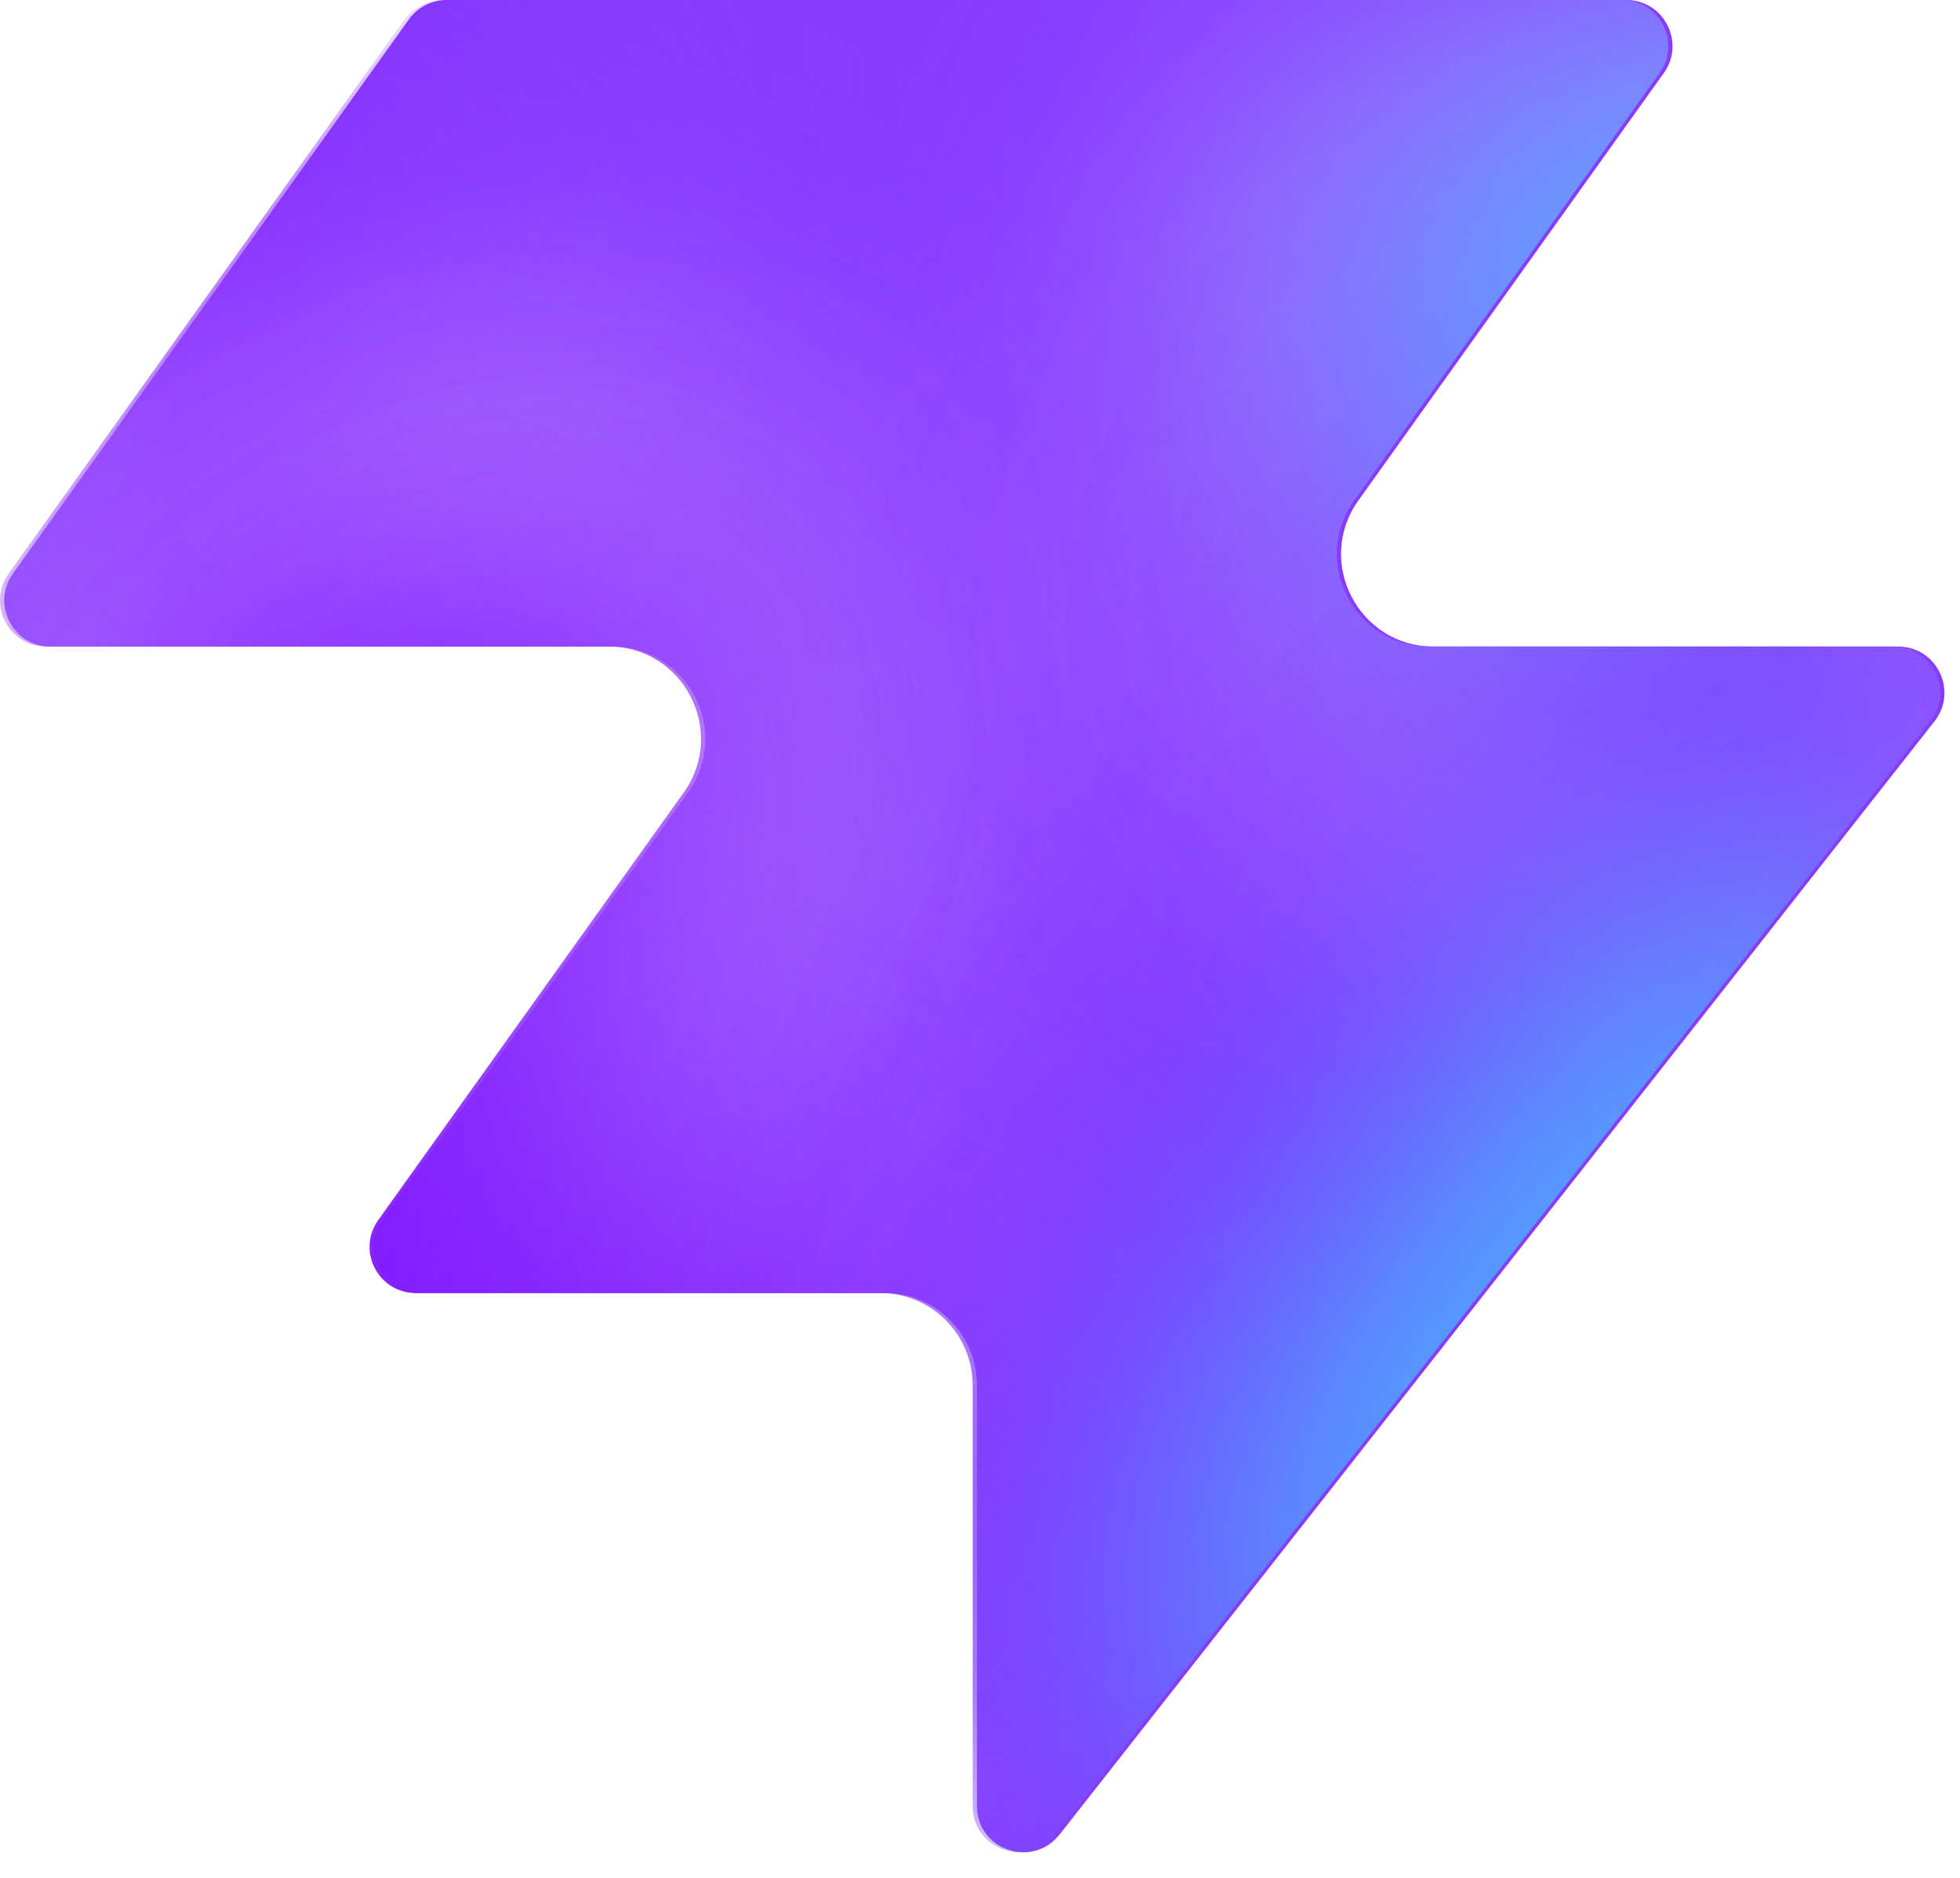
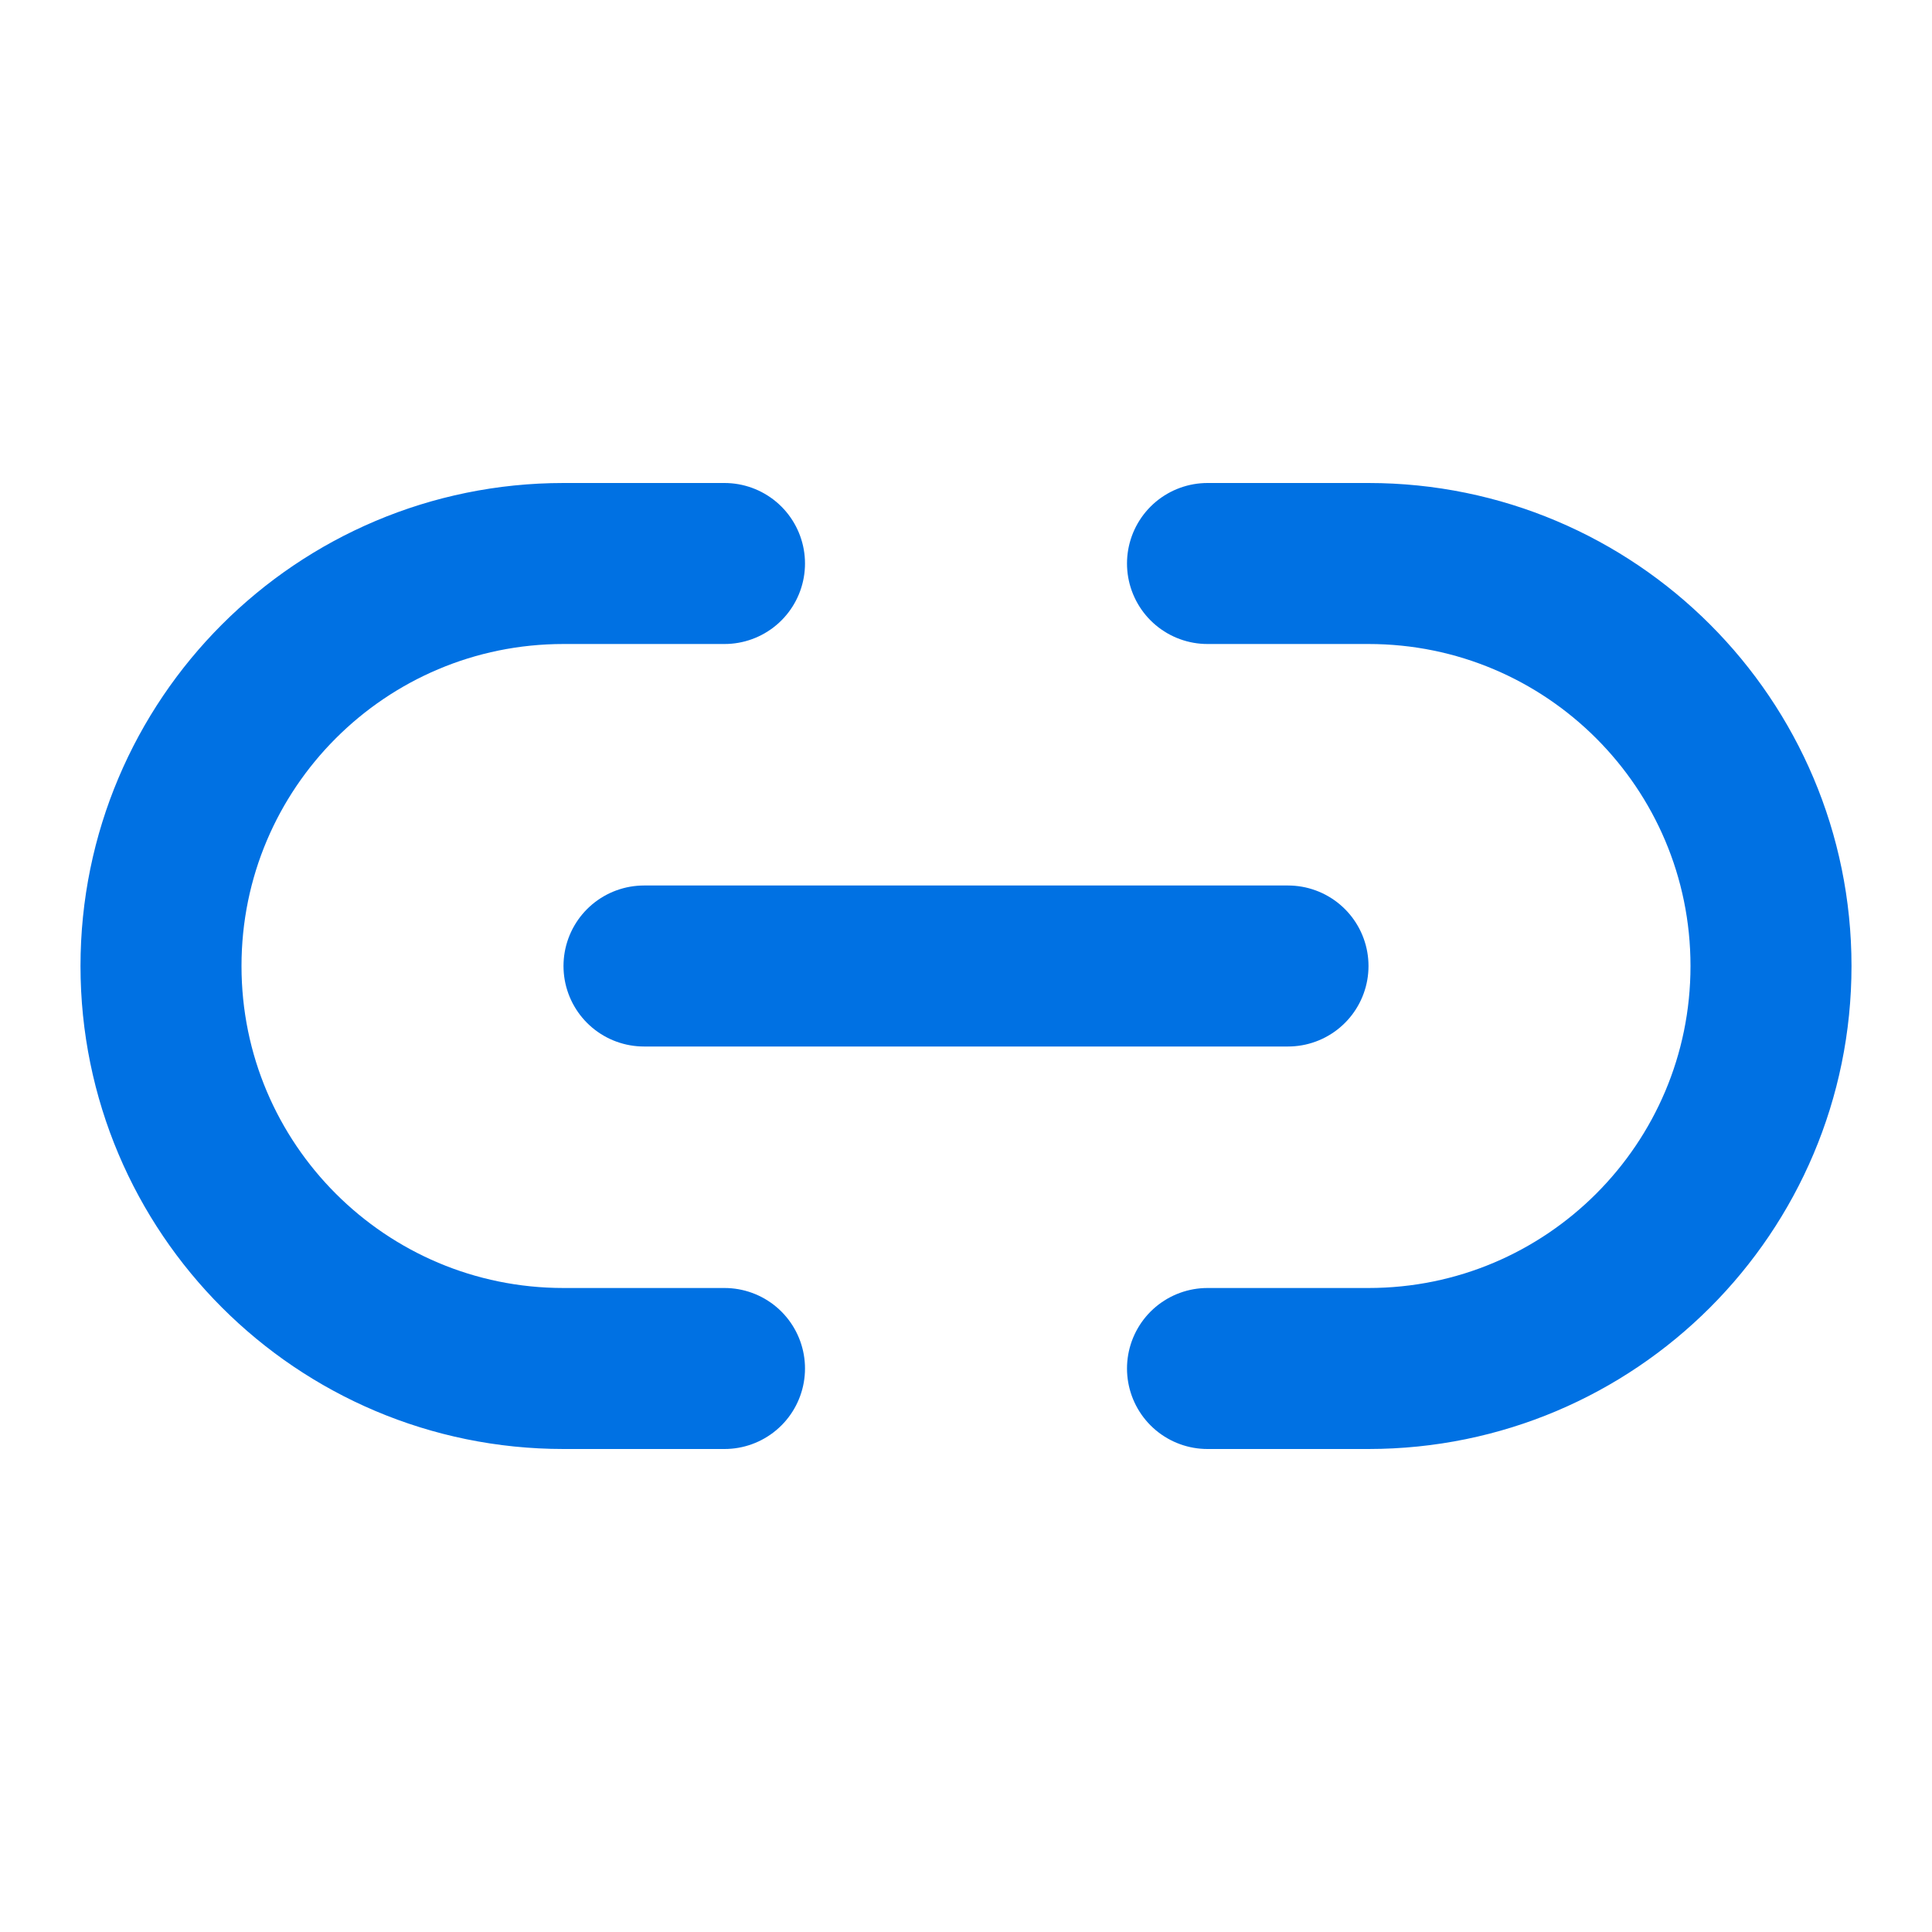
- <svg xmlns="http://www.w3.org/2000/svg" width="48" height="46" fill="none" viewBox="0 0 48 46">
-   <path fill="#863bff" d="M25.946 44.938c-.664.845-2.021.375-2.021-.698V33.937a2.26 2.26 0 0 0-2.262-2.262H10.287c-.92 0-1.456-1.04-.92-1.788l7.48-10.471c1.07-1.497 0-3.578-1.842-3.578H1.237c-.92 0-1.456-1.04-.92-1.788L10.013.474c.214-.297.556-.474.92-.474h28.894c.92 0 1.456 1.04.92 1.788l-7.48 10.471c-1.07 1.498 0 3.579 1.842 3.579h11.377c.943 0 1.473 1.088.89 1.83L25.947 44.94z" style="fill:#863bff;fill:color(display-p3 .525 .23 1);fill-opacity:1" />
-   <mask id="a" width="48" height="46" x="0" y="0" maskUnits="userSpaceOnUse" style="mask-type:alpha">
-     <path fill="#000" d="M25.842 44.938c-.664.844-2.021.375-2.021-.698V33.937a2.26 2.26 0 0 0-2.262-2.262H10.183c-.92 0-1.456-1.04-.92-1.788l7.48-10.471c1.07-1.498 0-3.579-1.842-3.579H1.133c-.92 0-1.456-1.04-.92-1.787L9.91.473c.214-.297.556-.474.92-.474h28.894c.92 0 1.456 1.04.92 1.788l-7.48 10.471c-1.07 1.498 0 3.578 1.842 3.578h11.377c.943 0 1.473 1.088.89 1.832L25.843 44.94z" style="fill:#000;fill-opacity:1" />
-   </mask>
-   <g mask="url(#a)">
-     <g filter="url(#b)">
-       <ellipse cx="5.508" cy="14.704" fill="#ede6ff" rx="5.508" ry="14.704" style="fill:#ede6ff;fill:color(display-p3 .927 .903 1);fill-opacity:1" transform="matrix(.00324 1 1 -.00324 -4.47 31.516)" />
-     </g>
-     <g filter="url(#c)">
-       <ellipse cx="10.399" cy="29.851" fill="#ede6ff" rx="10.399" ry="29.851" style="fill:#ede6ff;fill:color(display-p3 .927 .903 1);fill-opacity:1" transform="matrix(.00324 1 1 -.00324 -39.328 7.883)" />
-     </g>
-     <g filter="url(#d)">
-       <ellipse cx="5.508" cy="30.487" fill="#7e14ff" rx="5.508" ry="30.487" style="fill:#7e14ff;fill:color(display-p3 .492 .077 1);fill-opacity:1" transform="rotate(89.814 -25.913 -14.639)scale(1 -1)" />
-     </g>
-     <g filter="url(#e)">
-       <ellipse cx="5.508" cy="30.599" fill="#7e14ff" rx="5.508" ry="30.599" style="fill:#7e14ff;fill:color(display-p3 .492 .077 1);fill-opacity:1" transform="rotate(89.814 -32.644 -3.334)scale(1 -1)" />
-     </g>
-     <g filter="url(#f)">
-       <ellipse cx="5.508" cy="30.599" fill="#7e14ff" rx="5.508" ry="30.599" style="fill:#7e14ff;fill:color(display-p3 .492 .077 1);fill-opacity:1" transform="matrix(.00324 1 1 -.00324 -34.34 30.47)" />
-     </g>
-     <g filter="url(#g)">
-       <ellipse cx="14.072" cy="22.078" fill="#ede6ff" rx="14.072" ry="22.078" style="fill:#ede6ff;fill:color(display-p3 .927 .903 1);fill-opacity:1" transform="rotate(93.35 24.506 48.493)scale(-1 1)" />
-     </g>
-     <g filter="url(#h)">
-       <ellipse cx="3.47" cy="21.501" fill="#7e14ff" rx="3.47" ry="21.501" style="fill:#7e14ff;fill:color(display-p3 .492 .077 1);fill-opacity:1" transform="rotate(89.009 28.708 47.59)scale(-1 1)" />
-     </g>
-     <g filter="url(#i)">
-       <ellipse cx="3.47" cy="21.501" fill="#7e14ff" rx="3.47" ry="21.501" style="fill:#7e14ff;fill:color(display-p3 .492 .077 1);fill-opacity:1" transform="rotate(89.009 28.708 47.59)scale(-1 1)" />
-     </g>
-     <g filter="url(#j)">
-       <ellipse cx=".387" cy="8.972" fill="#7e14ff" rx="4.407" ry="29.108" style="fill:#7e14ff;fill:color(display-p3 .492 .077 1);fill-opacity:1" transform="rotate(39.51 .387 8.972)" />
-     </g>
-     <g filter="url(#k)">
-       <ellipse cx="47.523" cy="-6.092" fill="#7e14ff" rx="4.407" ry="29.108" style="fill:#7e14ff;fill:color(display-p3 .492 .077 1);fill-opacity:1" transform="rotate(37.892 47.523 -6.092)" />
-     </g>
-     <g filter="url(#l)">
-       <ellipse cx="41.412" cy="6.333" fill="#47bfff" rx="5.971" ry="9.665" style="fill:#47bfff;fill:color(display-p3 .28 .748 1);fill-opacity:1" transform="rotate(37.892 41.412 6.333)" />
-     </g>
-     <g filter="url(#m)">
-       <ellipse cx="-1.879" cy="38.332" fill="#7e14ff" rx="4.407" ry="29.108" style="fill:#7e14ff;fill:color(display-p3 .492 .077 1);fill-opacity:1" transform="rotate(37.892 -1.88 38.332)" />
-     </g>
-     <g filter="url(#n)">
-       <ellipse cx="-1.879" cy="38.332" fill="#7e14ff" rx="4.407" ry="29.108" style="fill:#7e14ff;fill:color(display-p3 .492 .077 1);fill-opacity:1" transform="rotate(37.892 -1.88 38.332)" />
-     </g>
-     <g filter="url(#o)">
-       <ellipse cx="35.651" cy="29.907" fill="#7e14ff" rx="4.407" ry="29.108" style="fill:#7e14ff;fill:color(display-p3 .492 .077 1);fill-opacity:1" transform="rotate(37.892 35.651 29.907)" />
-     </g>
-     <g filter="url(#p)">
-       <ellipse cx="38.418" cy="32.4" fill="#47bfff" rx="5.971" ry="15.297" style="fill:#47bfff;fill:color(display-p3 .28 .748 1);fill-opacity:1" transform="rotate(37.892 38.418 32.4)" />
-     </g>
-   </g>
-   <defs>
-     <filter id="b" width="60.045" height="41.654" x="-19.77" y="16.149" color-interpolation-filters="sRGB" filterUnits="userSpaceOnUse">
-       <feFlood flood-opacity="0" result="BackgroundImageFix" />
-       <feBlend in="SourceGraphic" in2="BackgroundImageFix" result="shape" />
-       <feGaussianBlur result="effect1_foregroundBlur_2002_17158" stdDeviation="7.659" />
-     </filter>
-     <filter id="c" width="90.34" height="51.437" x="-54.613" y="-7.533" color-interpolation-filters="sRGB" filterUnits="userSpaceOnUse">
-       <feFlood flood-opacity="0" result="BackgroundImageFix" />
-       <feBlend in="SourceGraphic" in2="BackgroundImageFix" result="shape" />
-       <feGaussianBlur result="effect1_foregroundBlur_2002_17158" stdDeviation="7.659" />
-     </filter>
-     <filter id="d" width="79.355" height="29.4" x="-49.64" y="2.03" color-interpolation-filters="sRGB" filterUnits="userSpaceOnUse">
-       <feFlood flood-opacity="0" result="BackgroundImageFix" />
-       <feBlend in="SourceGraphic" in2="BackgroundImageFix" result="shape" />
-       <feGaussianBlur result="effect1_foregroundBlur_2002_17158" stdDeviation="4.596" />
-     </filter>
-     <filter id="e" width="79.579" height="29.4" x="-45.045" y="20.029" color-interpolation-filters="sRGB" filterUnits="userSpaceOnUse">
-       <feFlood flood-opacity="0" result="BackgroundImageFix" />
-       <feBlend in="SourceGraphic" in2="BackgroundImageFix" result="shape" />
-       <feGaussianBlur result="effect1_foregroundBlur_2002_17158" stdDeviation="4.596" />
-     </filter>
-     <filter id="f" width="79.579" height="29.4" x="-43.513" y="21.178" color-interpolation-filters="sRGB" filterUnits="userSpaceOnUse">
-       <feFlood flood-opacity="0" result="BackgroundImageFix" />
-       <feBlend in="SourceGraphic" in2="BackgroundImageFix" result="shape" />
-       <feGaussianBlur result="effect1_foregroundBlur_2002_17158" stdDeviation="4.596" />
-     </filter>
-     <filter id="g" width="74.749" height="58.852" x="15.756" y="-17.901" color-interpolation-filters="sRGB" filterUnits="userSpaceOnUse">
-       <feFlood flood-opacity="0" result="BackgroundImageFix" />
-       <feBlend in="SourceGraphic" in2="BackgroundImageFix" result="shape" />
-       <feGaussianBlur result="effect1_foregroundBlur_2002_17158" stdDeviation="7.659" />
-     </filter>
-     <filter id="h" width="61.377" height="25.362" x="23.548" y="2.284" color-interpolation-filters="sRGB" filterUnits="userSpaceOnUse">
-       <feFlood flood-opacity="0" result="BackgroundImageFix" />
-       <feBlend in="SourceGraphic" in2="BackgroundImageFix" result="shape" />
-       <feGaussianBlur result="effect1_foregroundBlur_2002_17158" stdDeviation="4.596" />
-     </filter>
-     <filter id="i" width="61.377" height="25.362" x="23.548" y="2.284" color-interpolation-filters="sRGB" filterUnits="userSpaceOnUse">
-       <feFlood flood-opacity="0" result="BackgroundImageFix" />
-       <feBlend in="SourceGraphic" in2="BackgroundImageFix" result="shape" />
-       <feGaussianBlur result="effect1_foregroundBlur_2002_17158" stdDeviation="4.596" />
-     </filter>
-     <filter id="j" width="56.045" height="63.649" x="-27.636" y="-22.853" color-interpolation-filters="sRGB" filterUnits="userSpaceOnUse">
-       <feFlood flood-opacity="0" result="BackgroundImageFix" />
-       <feBlend in="SourceGraphic" in2="BackgroundImageFix" result="shape" />
-       <feGaussianBlur result="effect1_foregroundBlur_2002_17158" stdDeviation="4.596" />
-     </filter>
-     <filter id="k" width="54.814" height="64.646" x="20.116" y="-38.415" color-interpolation-filters="sRGB" filterUnits="userSpaceOnUse">
-       <feFlood flood-opacity="0" result="BackgroundImageFix" />
-       <feBlend in="SourceGraphic" in2="BackgroundImageFix" result="shape" />
-       <feGaussianBlur result="effect1_foregroundBlur_2002_17158" stdDeviation="4.596" />
-     </filter>
-     <filter id="l" width="33.541" height="35.313" x="24.641" y="-11.323" color-interpolation-filters="sRGB" filterUnits="userSpaceOnUse">
-       <feFlood flood-opacity="0" result="BackgroundImageFix" />
-       <feBlend in="SourceGraphic" in2="BackgroundImageFix" result="shape" />
-       <feGaussianBlur result="effect1_foregroundBlur_2002_17158" stdDeviation="4.596" />
-     </filter>
-     <filter id="m" width="54.814" height="64.646" x="-29.286" y="6.009" color-interpolation-filters="sRGB" filterUnits="userSpaceOnUse">
-       <feFlood flood-opacity="0" result="BackgroundImageFix" />
-       <feBlend in="SourceGraphic" in2="BackgroundImageFix" result="shape" />
-       <feGaussianBlur result="effect1_foregroundBlur_2002_17158" stdDeviation="4.596" />
-     </filter>
-     <filter id="n" width="54.814" height="64.646" x="-29.286" y="6.009" color-interpolation-filters="sRGB" filterUnits="userSpaceOnUse">
-       <feFlood flood-opacity="0" result="BackgroundImageFix" />
-       <feBlend in="SourceGraphic" in2="BackgroundImageFix" result="shape" />
-       <feGaussianBlur result="effect1_foregroundBlur_2002_17158" stdDeviation="4.596" />
-     </filter>
-     <filter id="o" width="54.814" height="64.646" x="8.244" y="-2.416" color-interpolation-filters="sRGB" filterUnits="userSpaceOnUse">
-       <feFlood flood-opacity="0" result="BackgroundImageFix" />
-       <feBlend in="SourceGraphic" in2="BackgroundImageFix" result="shape" />
-       <feGaussianBlur result="effect1_foregroundBlur_2002_17158" stdDeviation="4.596" />
-     </filter>
-     <filter id="p" width="39.409" height="43.623" x="18.713" y="10.588" color-interpolation-filters="sRGB" filterUnits="userSpaceOnUse">
-       <feFlood flood-opacity="0" result="BackgroundImageFix" />
-       <feBlend in="SourceGraphic" in2="BackgroundImageFix" result="shape" />
-       <feGaussianBlur result="effect1_foregroundBlur_2002_17158" stdDeviation="4.596" />
-     </filter>
-   </defs>
+ <svg xmlns="http://www.w3.org/2000/svg" width="24" height="24" viewBox="0 0 24 24" fill="none" stroke="#0071e3" stroke-width="2" stroke-linecap="round" stroke-linejoin="round">
+   <path d="M9 17H7A5 5 0 0 1 7 7h2" />
+   <path d="M15 7h2a5 5 0 1 1 0 10h-2" />
+   <line x1="8" x2="16" y1="12" y2="12" />
</svg>
